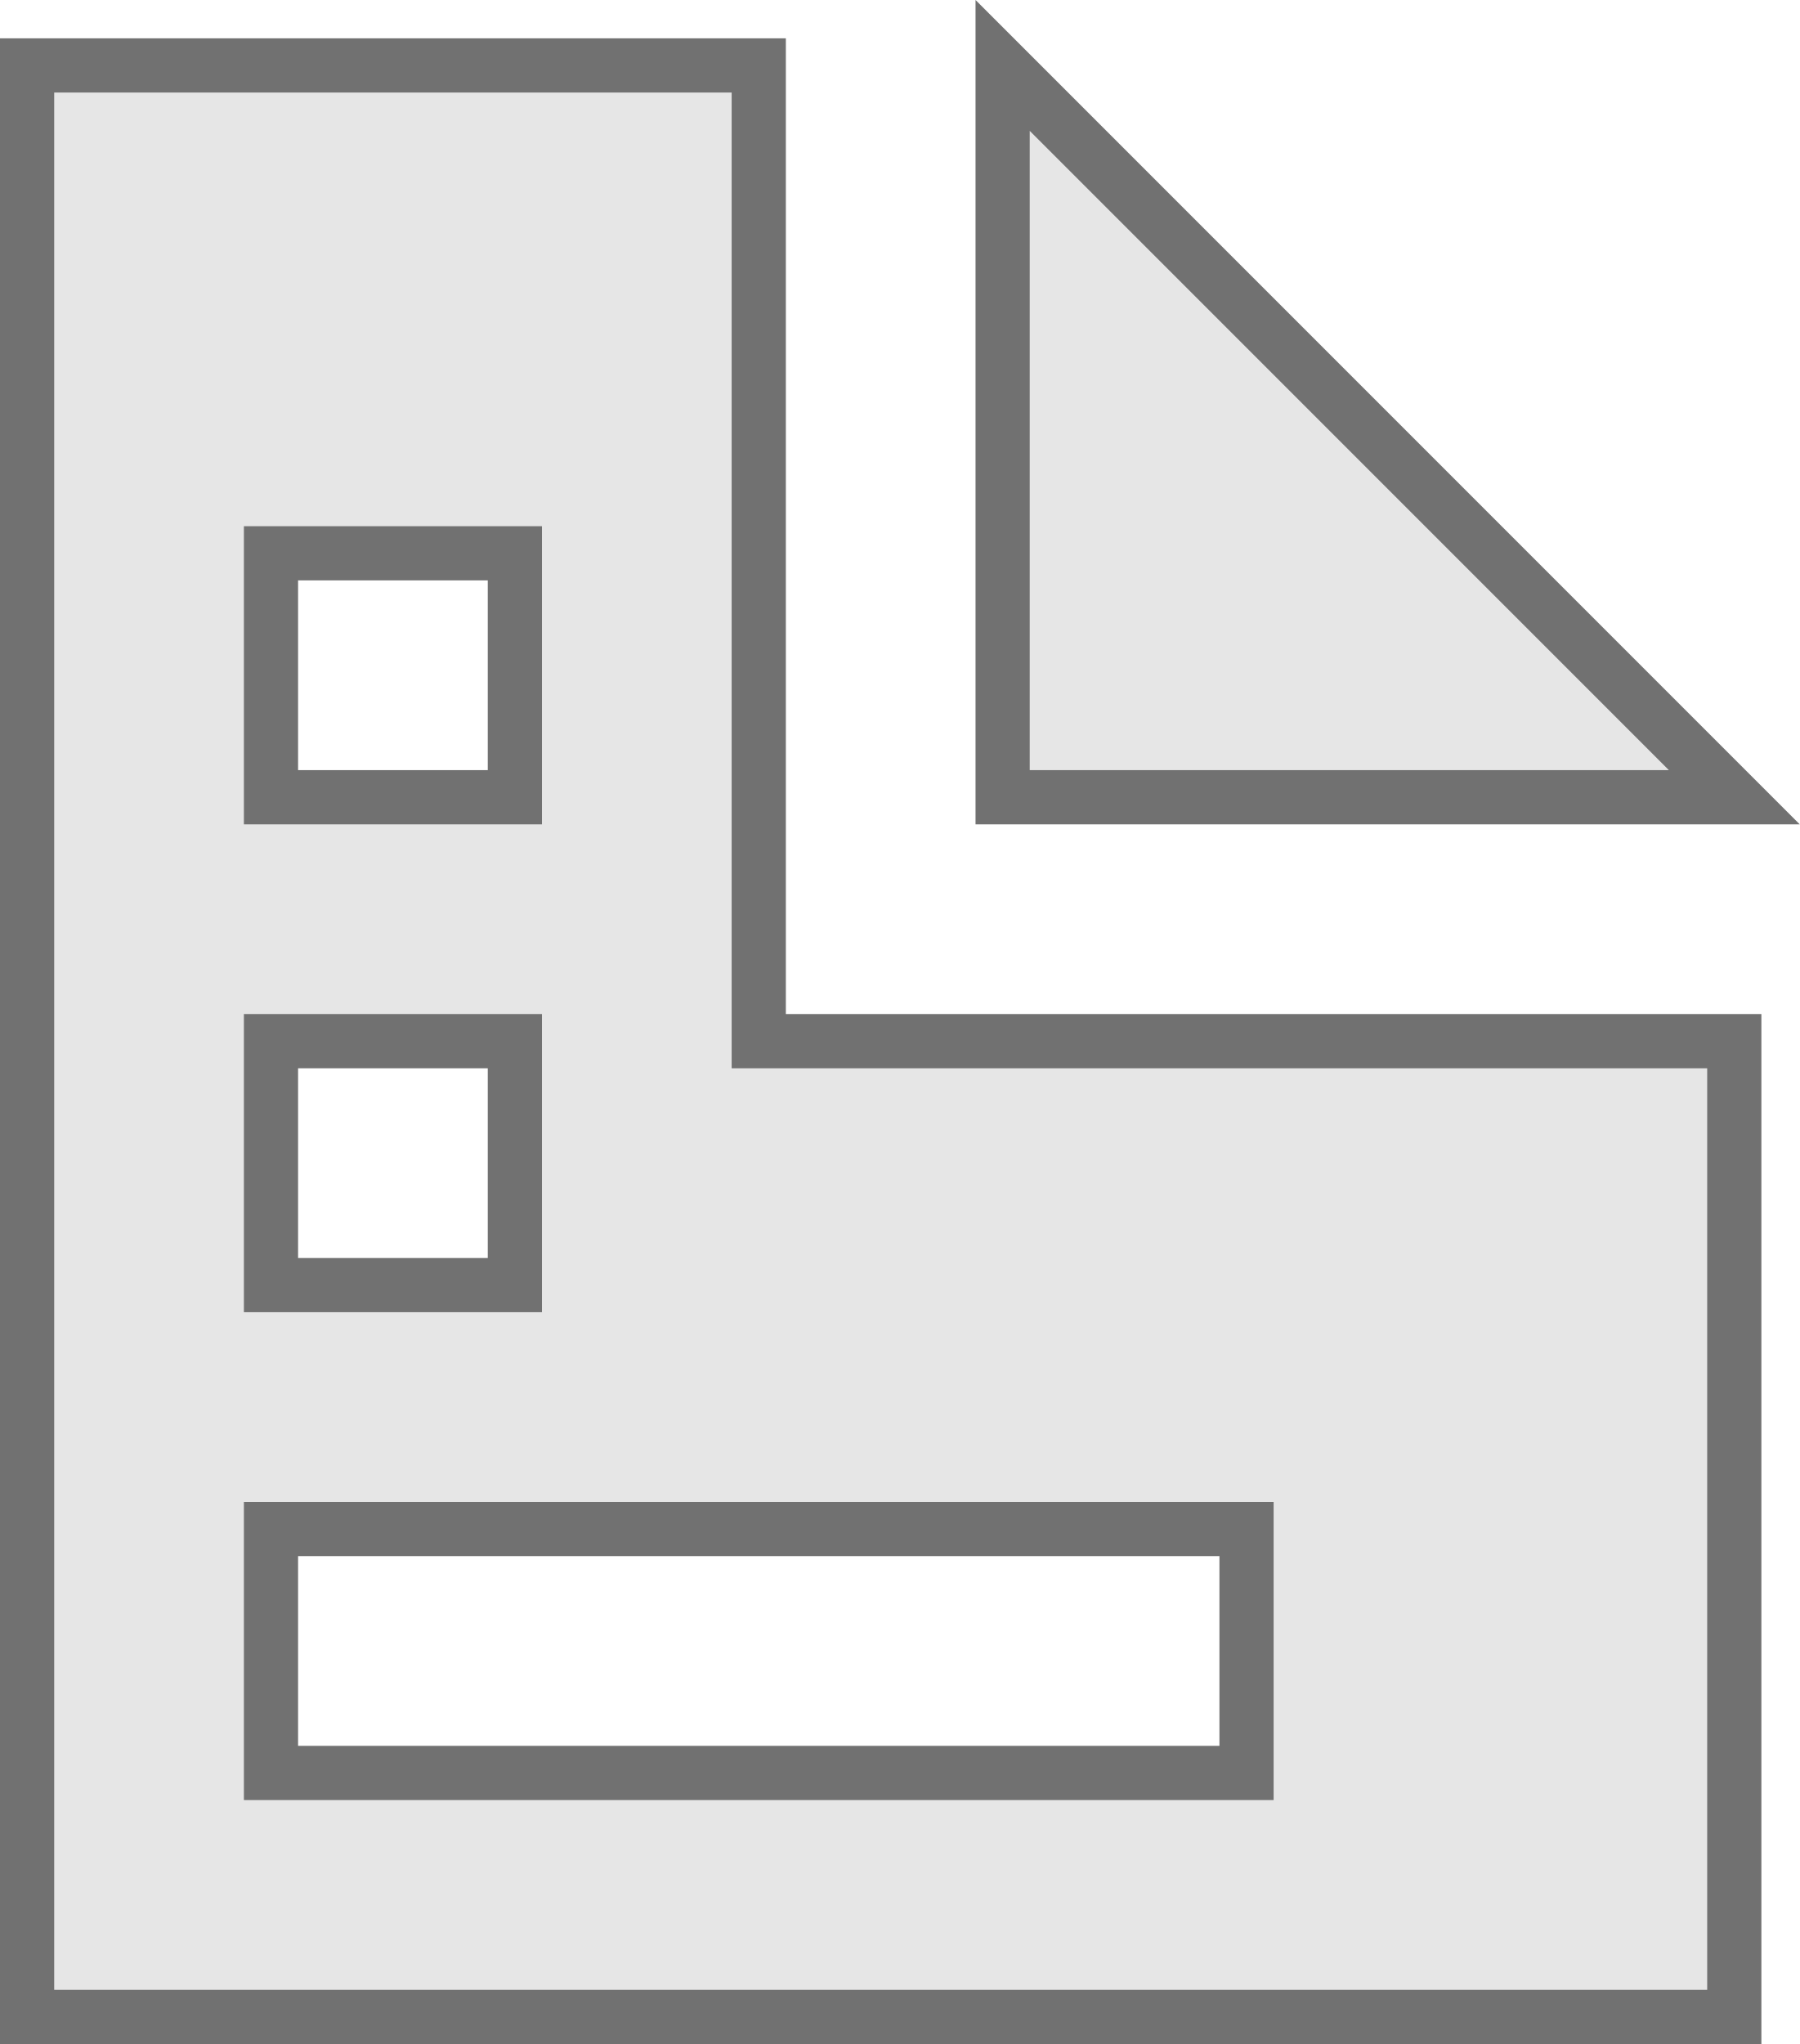
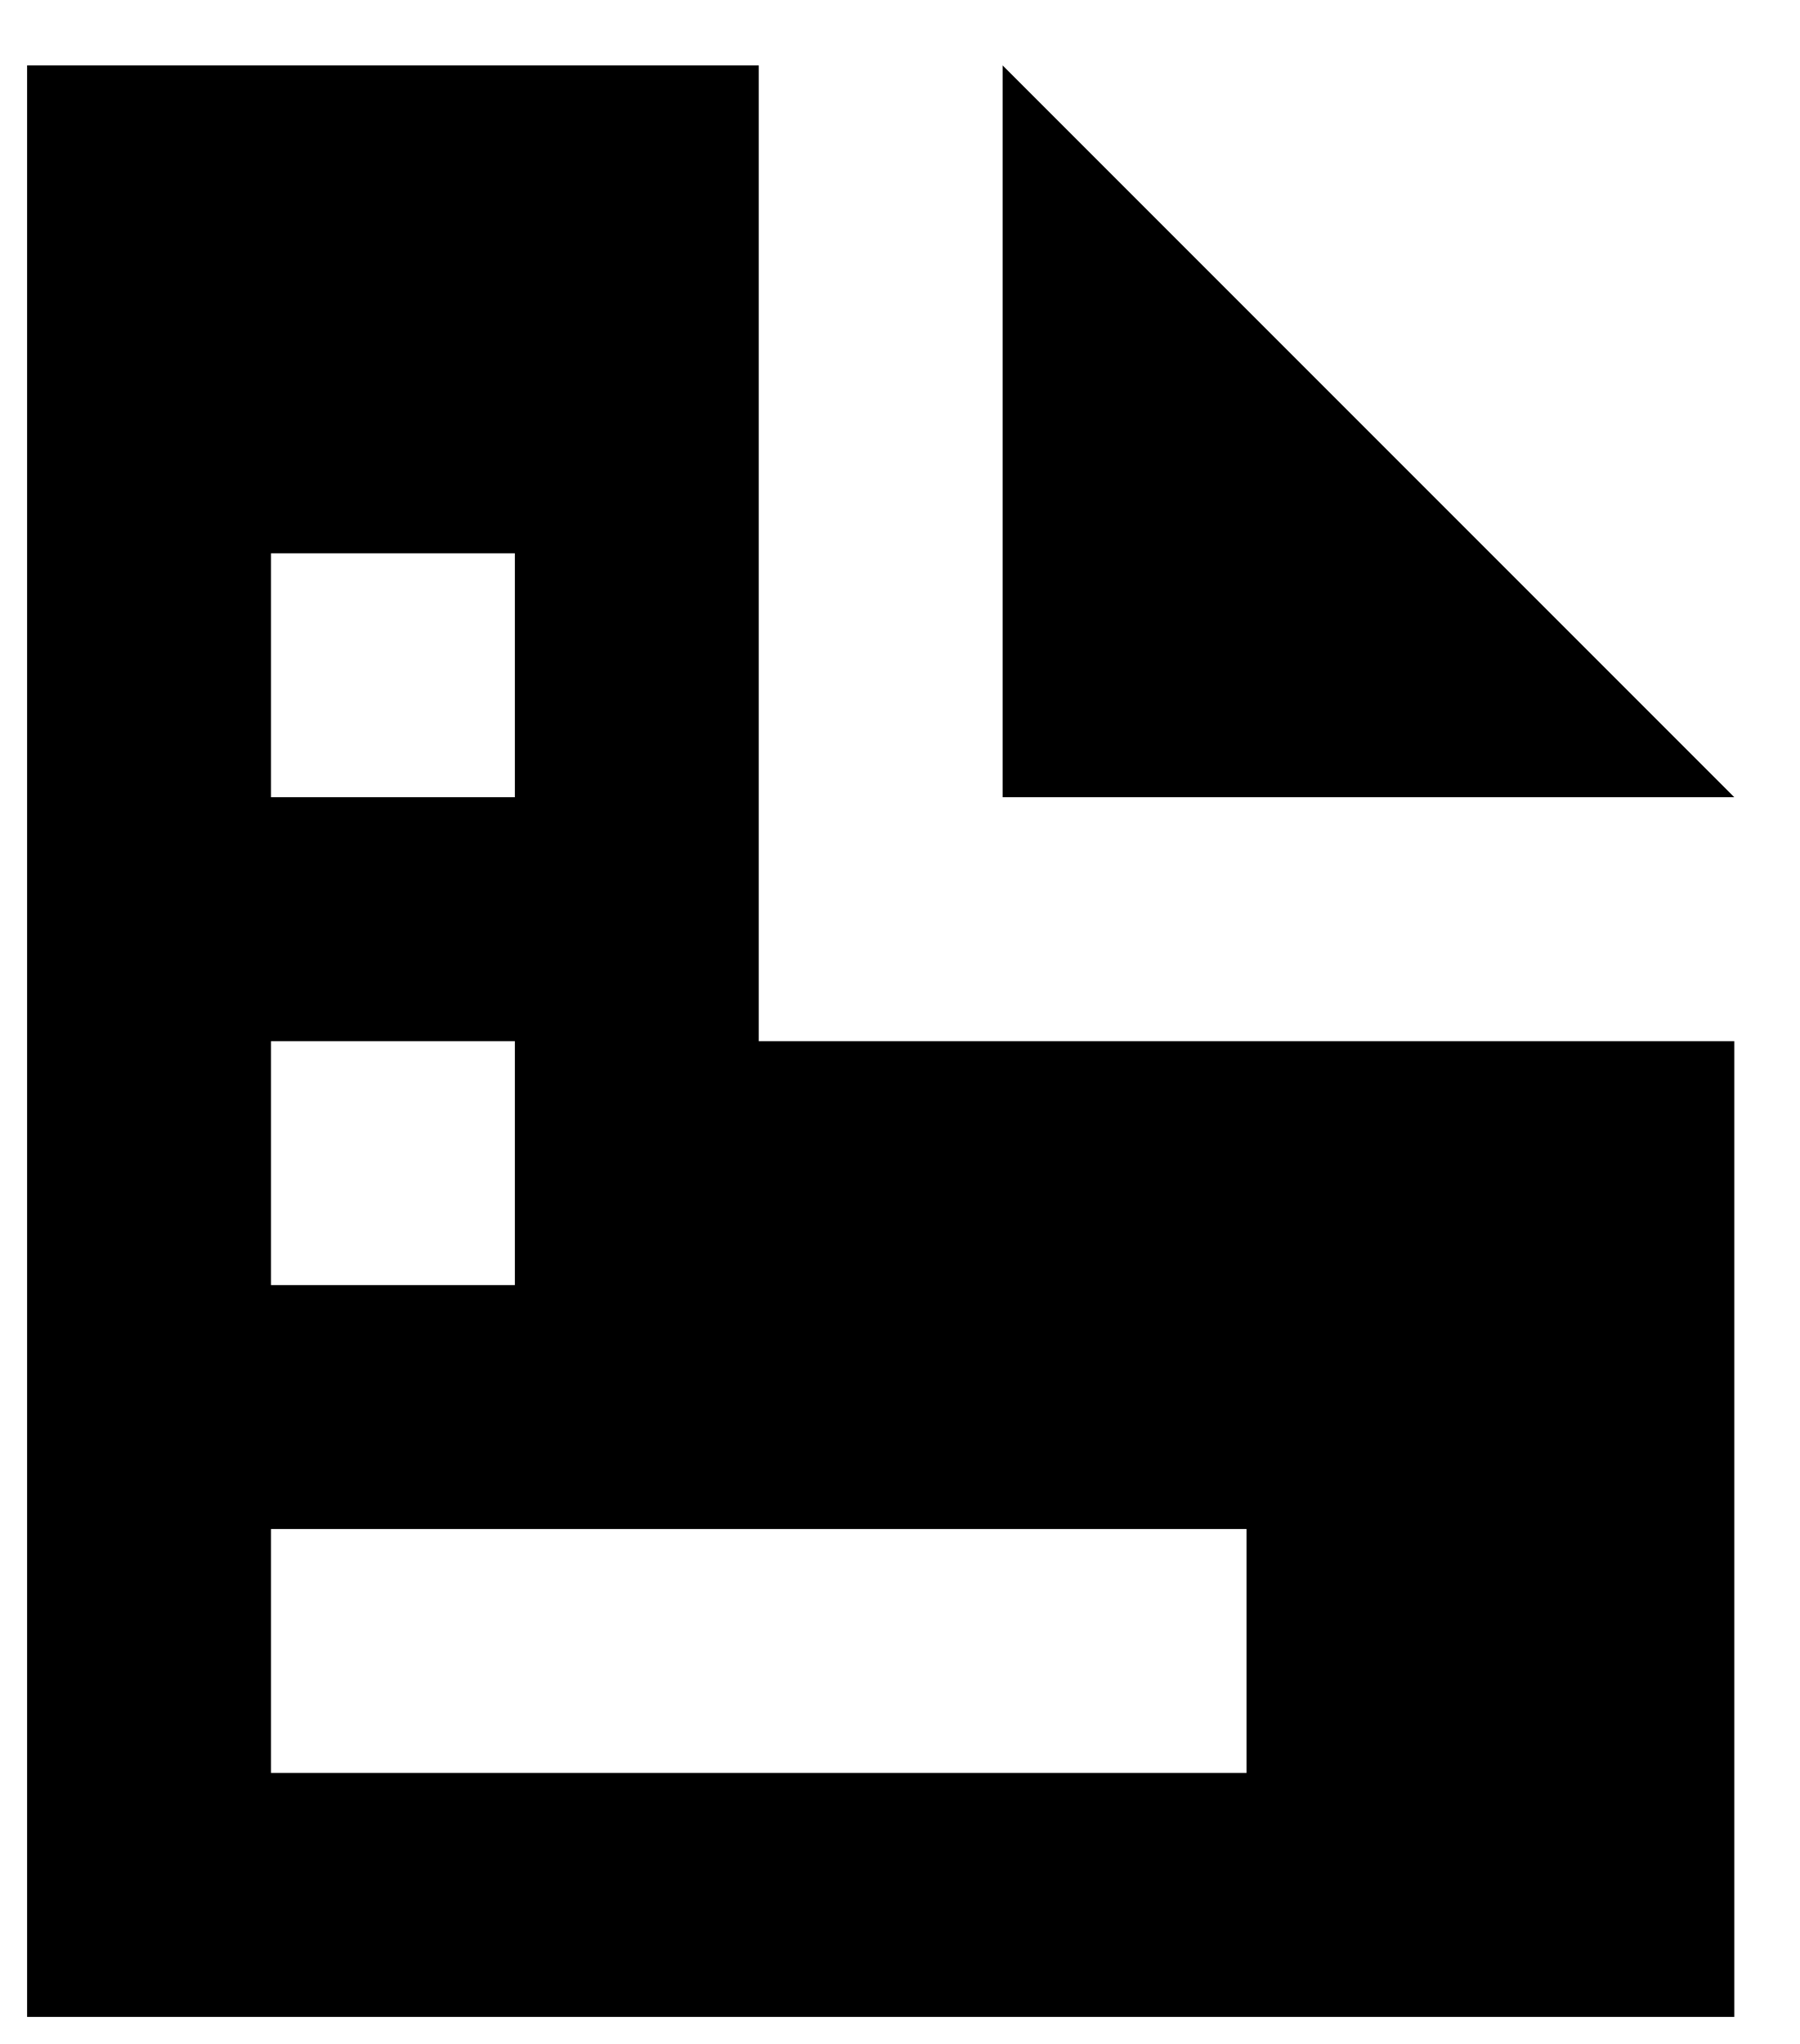
<svg xmlns="http://www.w3.org/2000/svg" width="33.207" height="37.707" viewBox="0 0 33.207 37.707">
  <defs>
    <style>.a{fill:#e6e6e6;stroke:#717171;}</style>
  </defs>
  <g transform="translate(0.5 1.207)">
-     <path class="a" d="M0,0V36H31.5V18h-18V0ZM18,0V13.5H31.5ZM4.5,9H9v4.5H4.5Zm0,9H9v4.5H4.5Zm0,9h18v4.5H4.5Z" />
+     <path d="M0,0V36H31.5V18h-18V0ZM18,0V13.5H31.5ZM4.5,9H9v4.5H4.5Zm0,9H9v4.5H4.5Zm0,9h18v4.5H4.5Z" />
  </g>
</svg>
